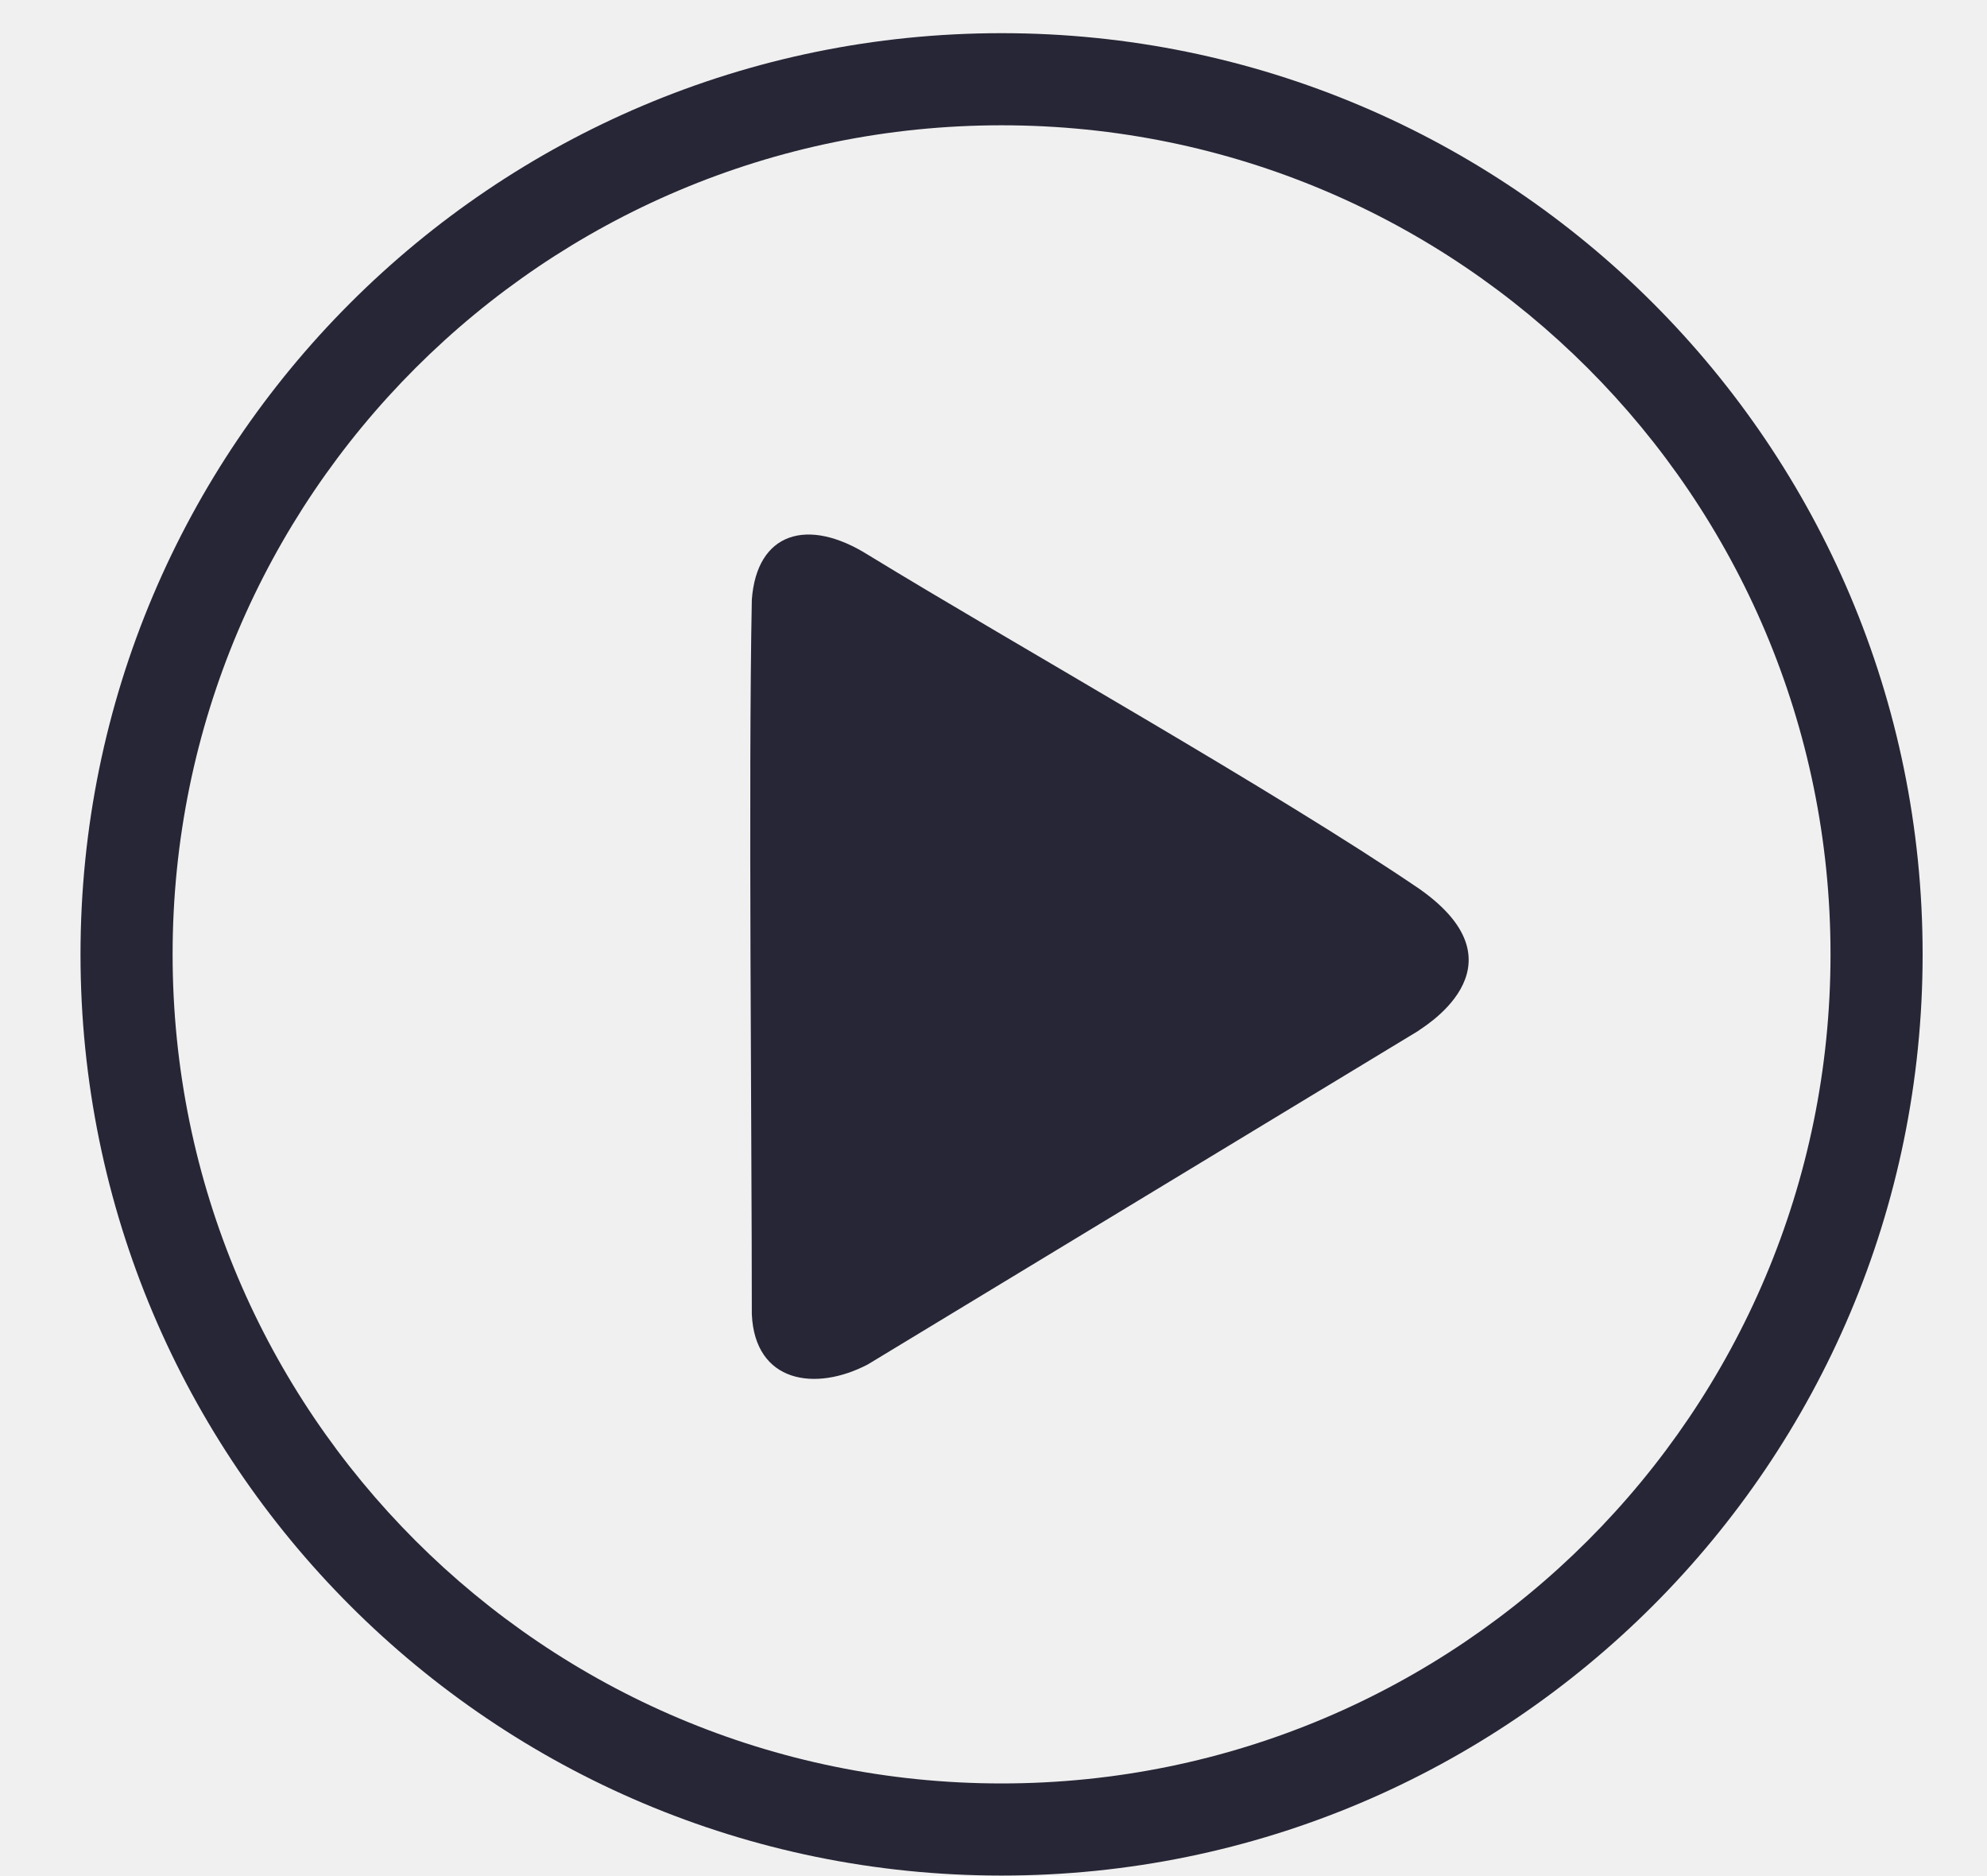
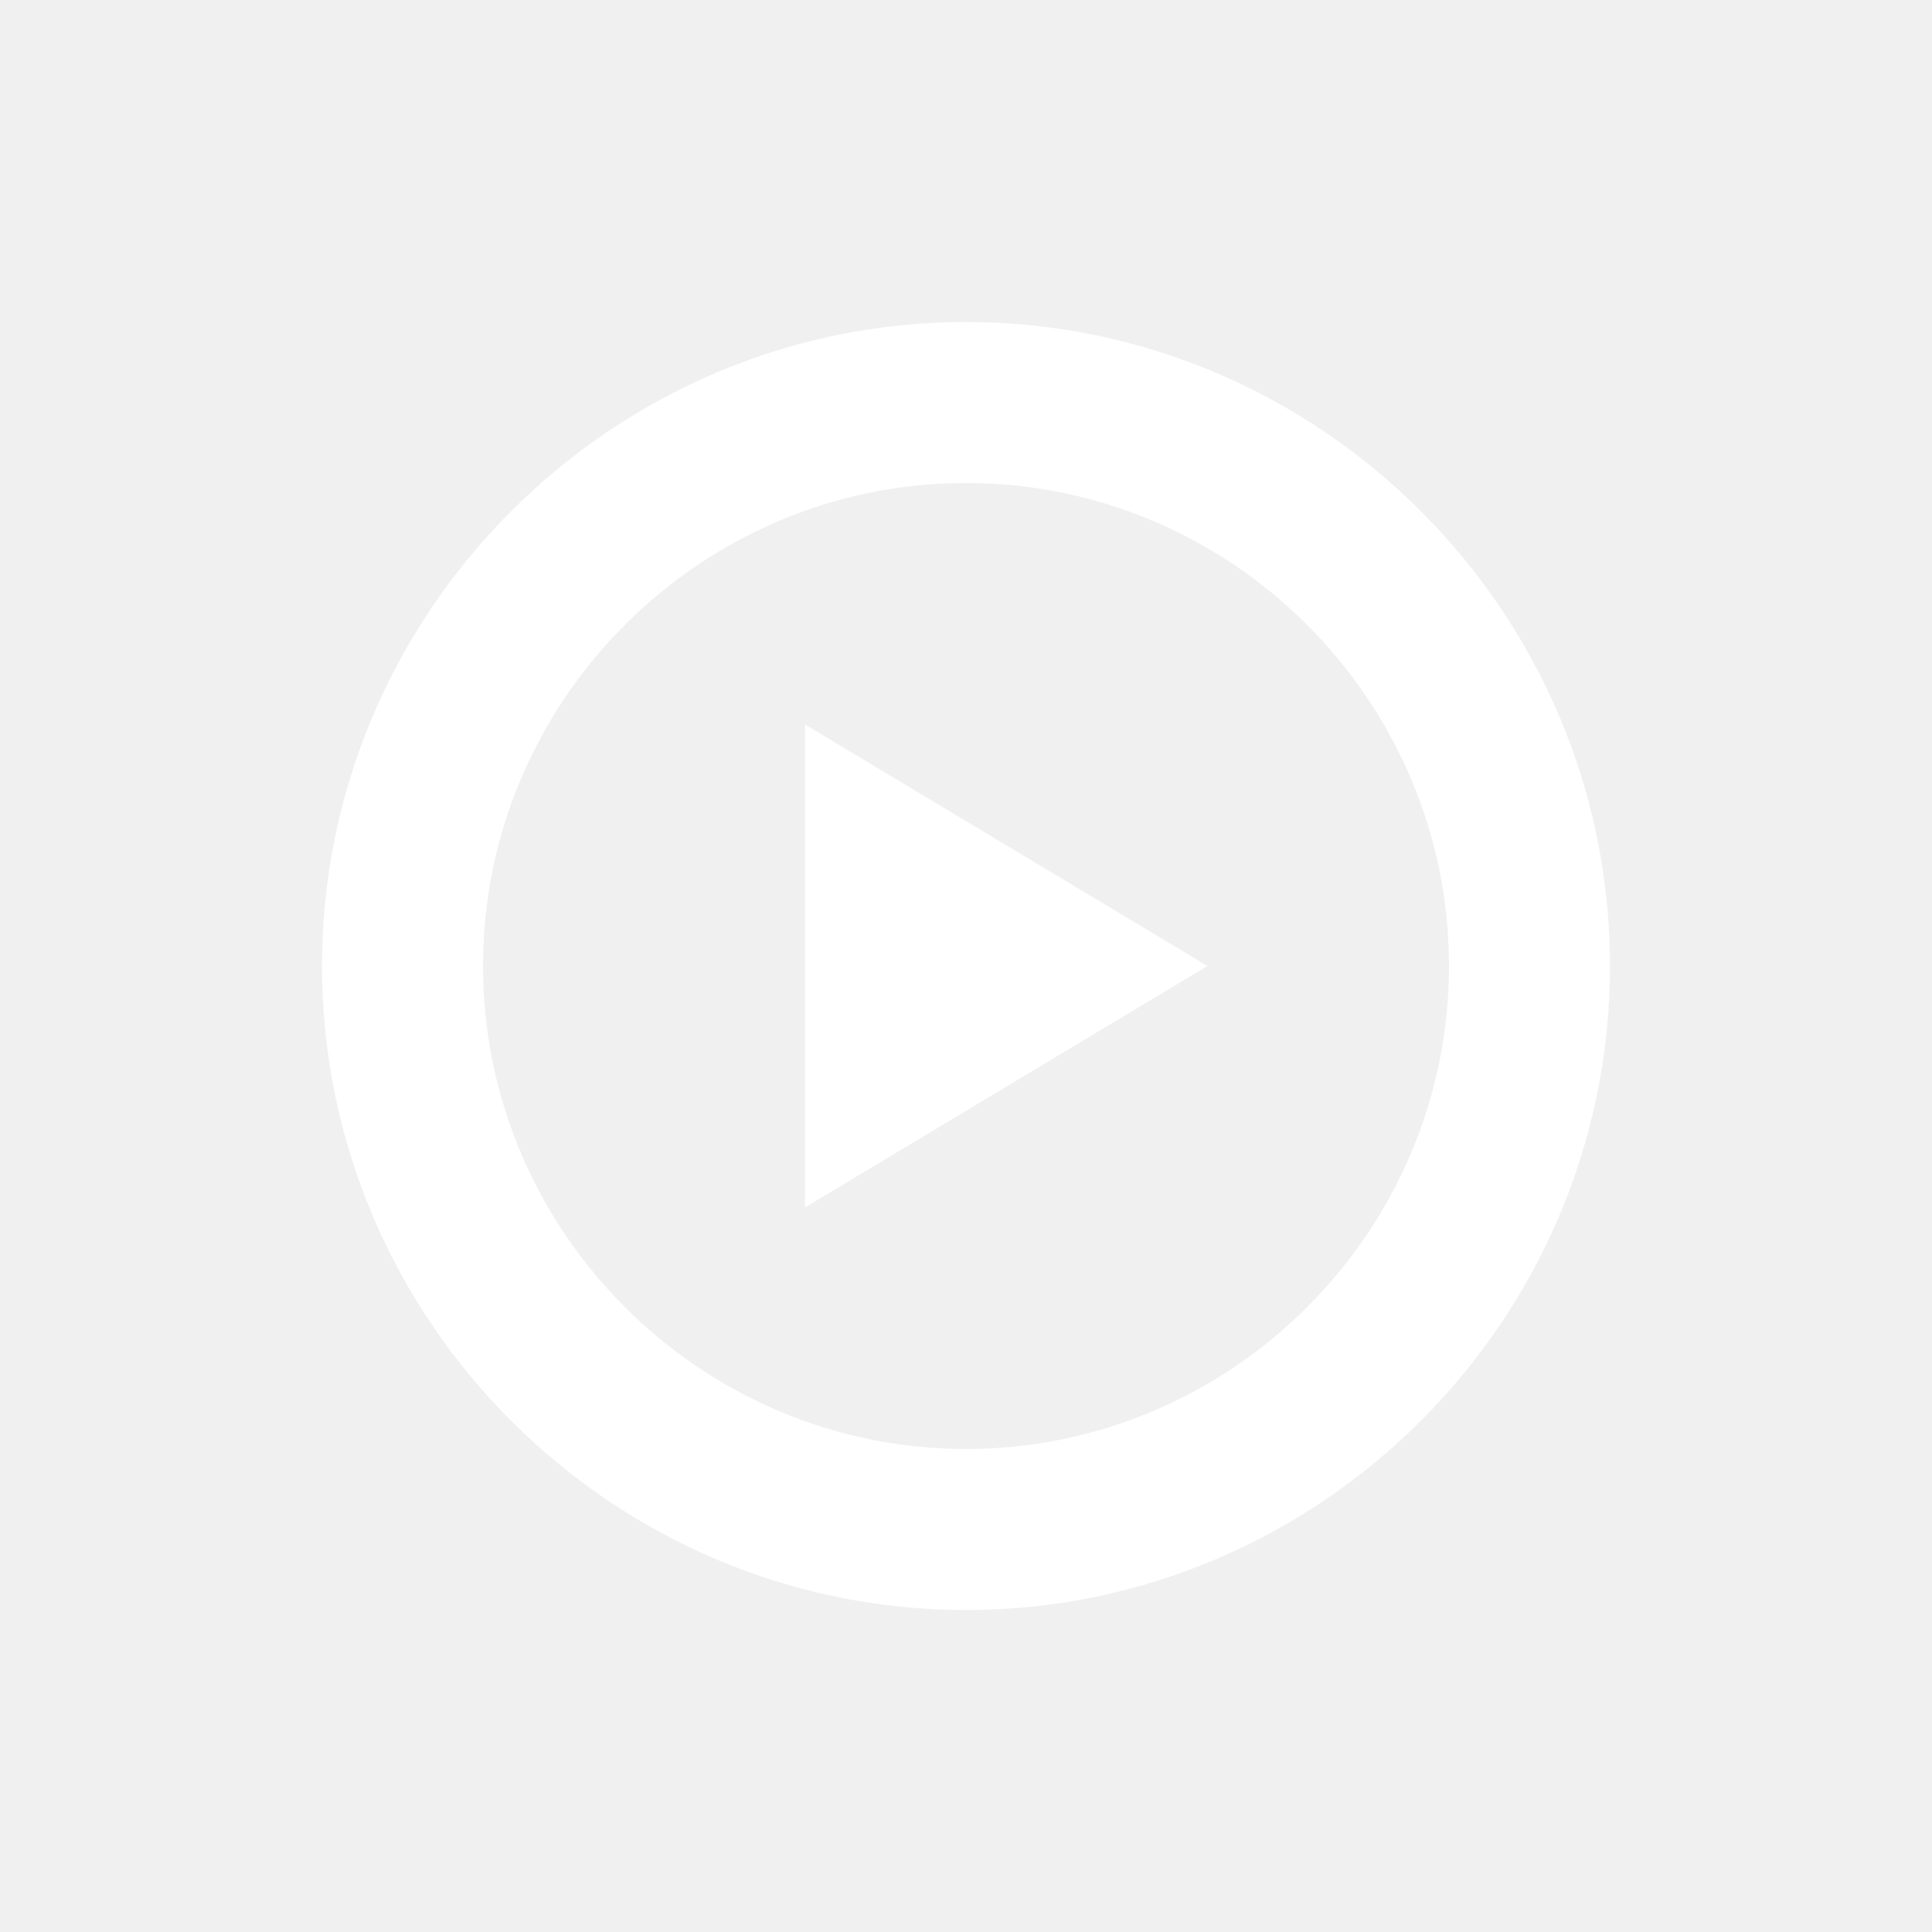
- <svg xmlns="http://www.w3.org/2000/svg" t="1686059715164" class="icon" viewBox="0 0 1085 1024" version="1.1" p-id="2657" width="50.859" height="48">
-   <path d="M546.904 18.106c-277.769 0-502.945 225.176-502.945 502.945 0 277.772 225.175 502.948 502.945 502.948 277.768 0 502.945-225.176 502.945-502.948C1049.85 243.283 824.672 18.106 546.904 18.106L546.904 18.106zM546.904 973.702c-249.993 0-452.652-202.659-452.652-452.652 0-249.99 202.659-452.649 452.652-452.649s452.651 202.659 452.651 452.649C999.555 771.042 796.897 973.702 546.904 973.702L546.904 973.702zM775.204 485.406c-78.268-53.256-220.192-132.968-301.004-182.358-33.132-20.894-60.994-12.503-63.667 24.4-1.938 98.841 0 289.55 0 390.101 1.681 37.462 34.71 42.403 63.376 27.362 80.721-48.906 219.457-132.958 300.589-182.112C773.968 562.477 836.098 528.305 775.204 485.406L775.204 485.406z" fill="#272636" p-id="2658" />
+ <svg xmlns="http://www.w3.org/2000/svg" t="1686417488167" class="icon" viewBox="0 0 1024 1024" version="1.1" p-id="1278" width="48" height="48">
+   <path d="M512 853.333c-187.733 0-341.333-153.6-341.333-341.333s153.6-341.333 341.333-341.333 341.333 153.6 341.333 341.333-153.6 341.333-341.333 341.333z m0-85.333c140.8 0 256-115.2 256-256s-115.2-256-256-256-256 115.2-256 256 115.2 256 256 256z m128-256l-213.333 128V384l213.333 128z" fill="#ffffff" p-id="1279" />
</svg>
